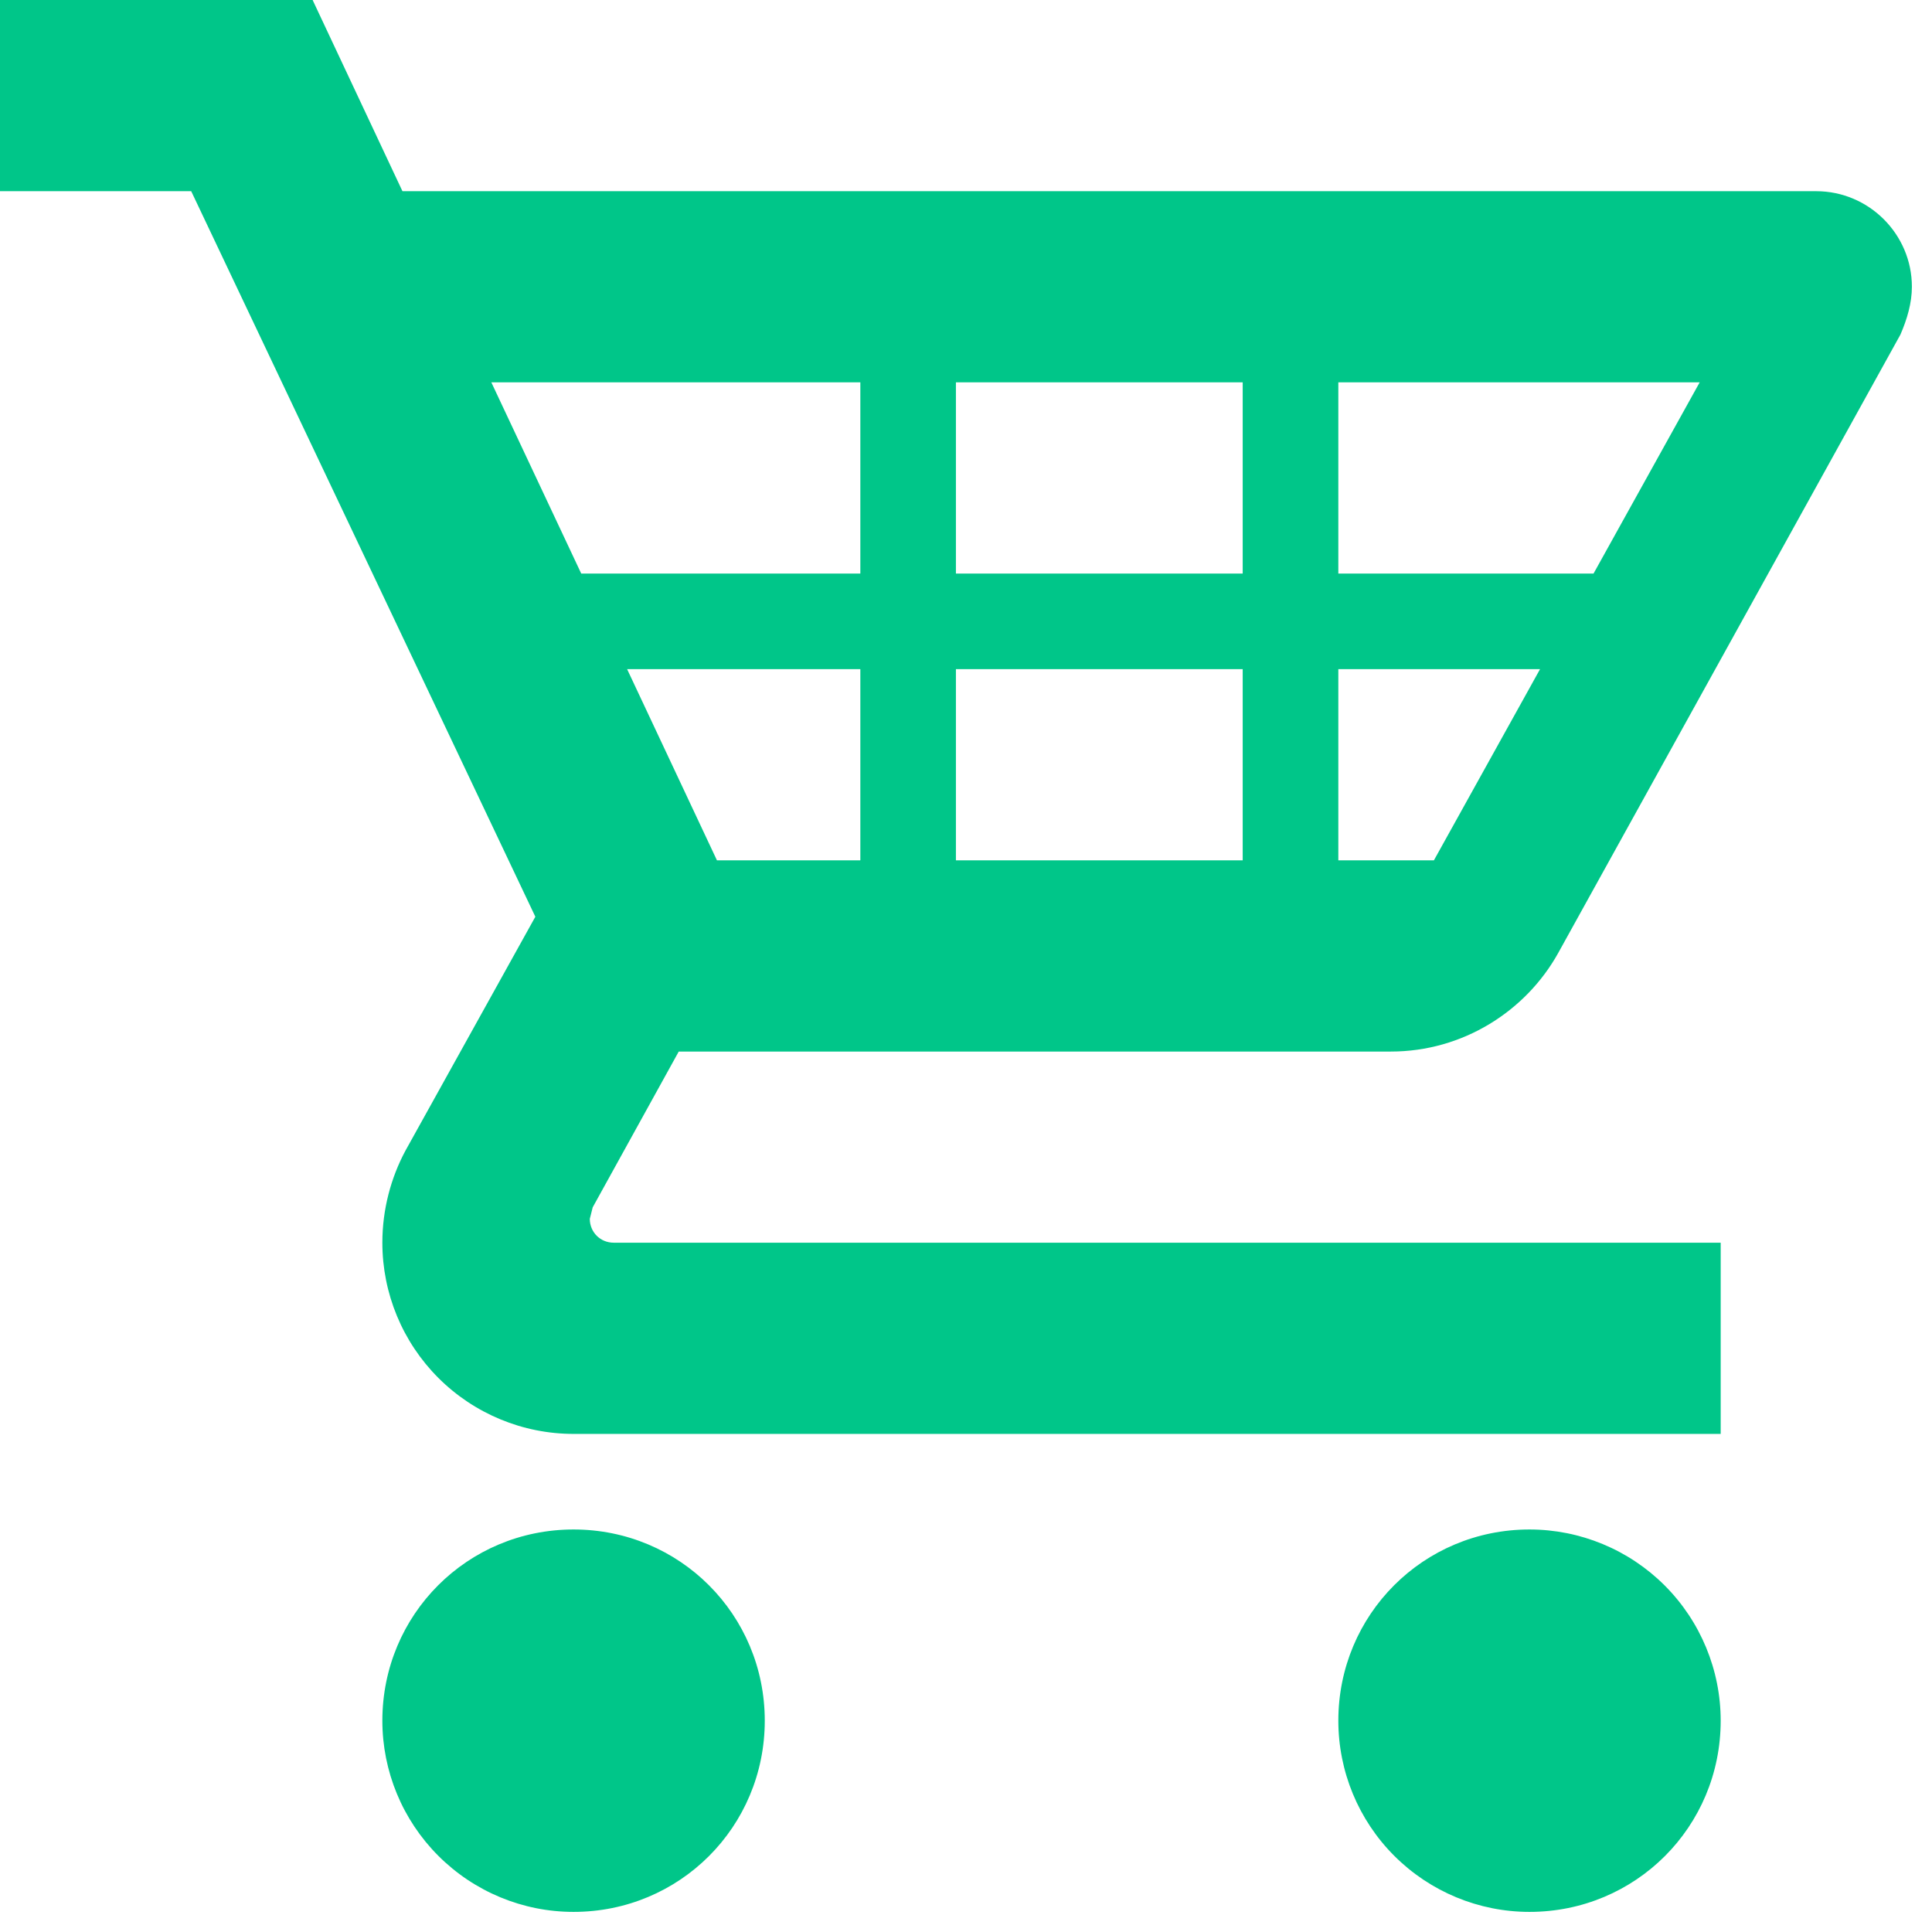
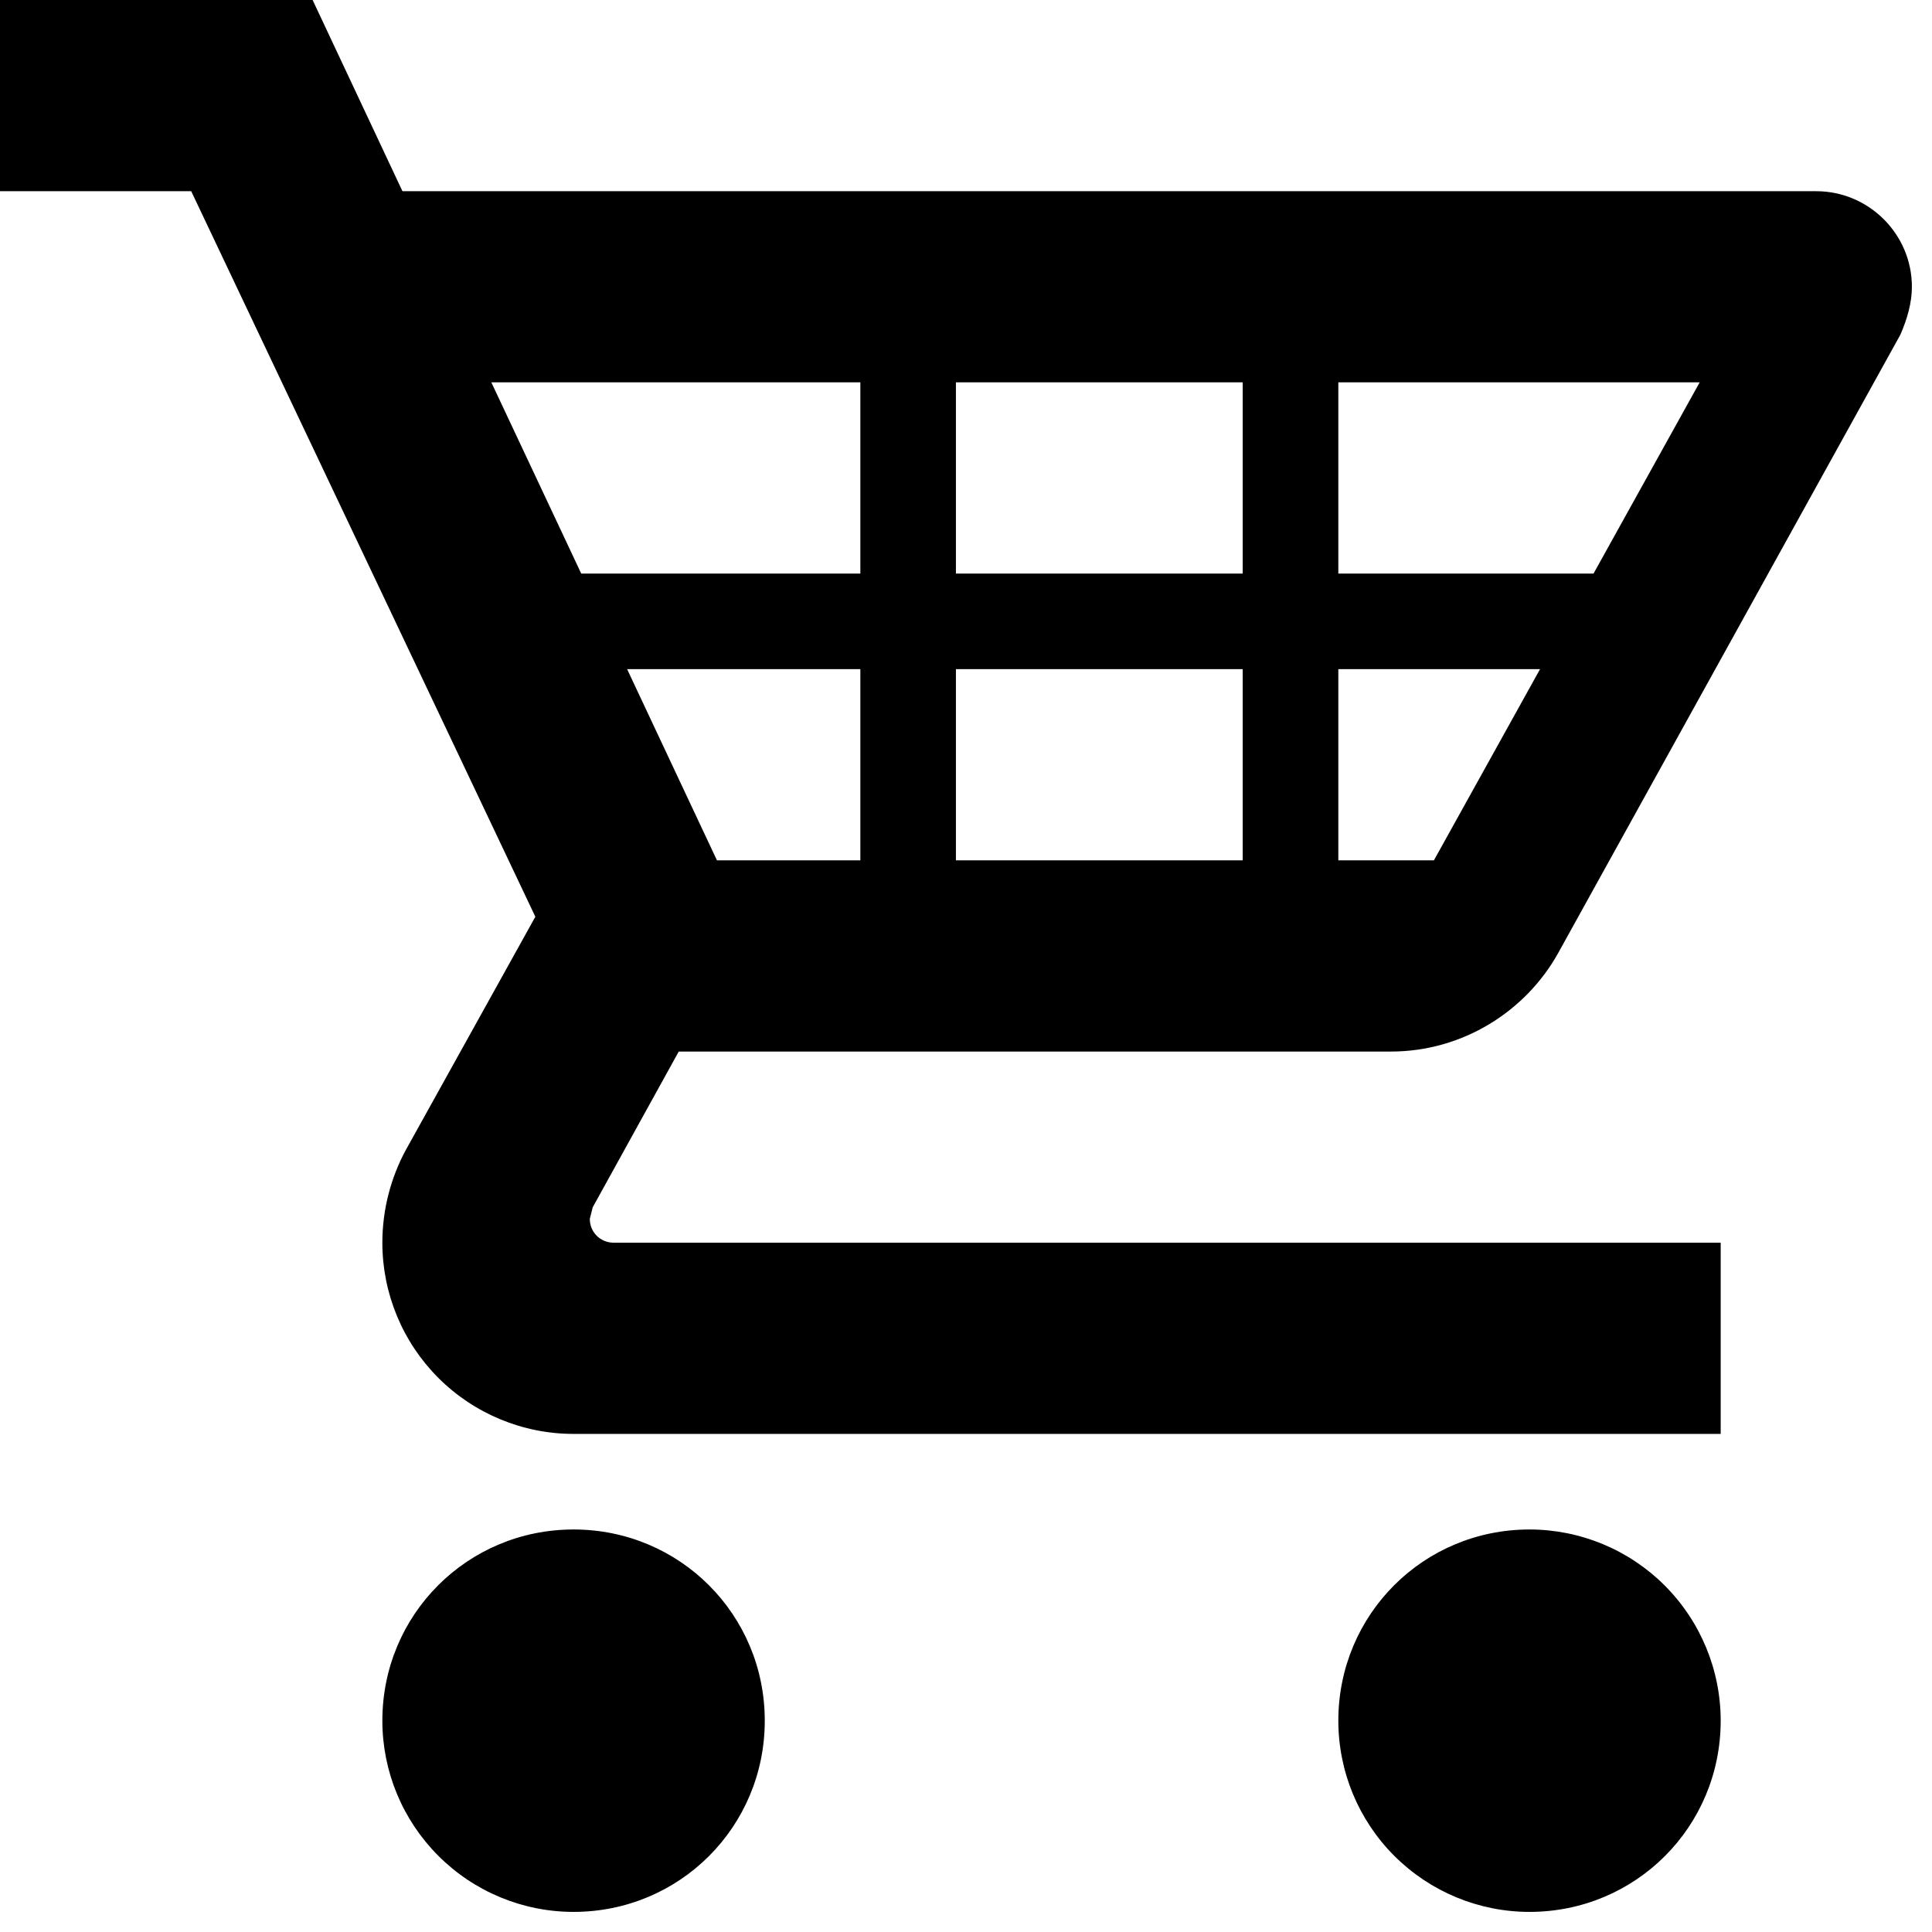
<svg xmlns="http://www.w3.org/2000/svg" width="32" height="32" viewBox="0 0 32 32" fill="none">
-   <path d="M28.5 28.5C28.5 30.258 27.091 31.667 25.333 31.667C24.494 31.667 23.688 31.333 23.094 30.739C22.5 30.145 22.167 29.34 22.167 28.5C22.167 26.742 23.576 25.333 25.333 25.333C26.173 25.333 26.979 25.667 27.573 26.261C28.166 26.855 28.5 27.66 28.5 28.5ZM9.5 25.333C7.742 25.333 6.333 26.742 6.333 28.5C6.333 29.34 6.667 30.145 7.261 30.739C7.855 31.333 8.66 31.667 9.5 31.667C11.258 31.667 12.667 30.258 12.667 28.5C12.667 26.742 11.258 25.333 9.5 25.333ZM9.817 19.997L9.769 20.188C9.769 20.409 9.943 20.583 10.165 20.583H28.5V23.75H9.5C8.66 23.75 7.855 23.416 7.261 22.823C6.667 22.229 6.333 21.423 6.333 20.583C6.333 20.029 6.476 19.507 6.713 19.063L8.867 15.184L3.167 3.167H0V0H5.178L6.666 3.167H30.083C30.954 3.167 31.667 3.879 31.667 4.75C31.667 5.019 31.587 5.288 31.477 5.542L25.808 15.786C25.27 16.752 24.225 17.417 23.038 17.417H11.242L9.817 19.997ZM11.875 14.25H14.25V11.083H10.387L11.875 14.25ZM15.833 11.083V14.25H20.583V11.083H15.833ZM20.583 9.5V6.333H15.833V9.5H20.583ZM25.508 11.083H22.167V14.25H23.75L25.508 11.083ZM28.152 6.333H22.167V9.5H26.394L28.152 6.333ZM8.138 6.333L9.627 9.5H14.25V6.333H8.138Z" fill="#00C689" />
+   <path d="M28.5 28.5C28.5 30.258 27.091 31.667 25.333 31.667C24.494 31.667 23.688 31.333 23.094 30.739C22.5 30.145 22.167 29.34 22.167 28.5C22.167 26.742 23.576 25.333 25.333 25.333C26.173 25.333 26.979 25.667 27.573 26.261C28.166 26.855 28.5 27.66 28.5 28.5ZM9.5 25.333C7.742 25.333 6.333 26.742 6.333 28.5C6.333 29.34 6.667 30.145 7.261 30.739C7.855 31.333 8.66 31.667 9.5 31.667C11.258 31.667 12.667 30.258 12.667 28.5C12.667 26.742 11.258 25.333 9.5 25.333ZM9.817 19.997L9.769 20.188C9.769 20.409 9.943 20.583 10.165 20.583H28.5V23.75H9.5C8.66 23.75 7.855 23.416 7.261 22.823C6.667 22.229 6.333 21.423 6.333 20.583C6.333 20.029 6.476 19.507 6.713 19.063L8.867 15.184L3.167 3.167H0V0H5.178L6.666 3.167H30.083C30.954 3.167 31.667 3.879 31.667 4.75C31.667 5.019 31.587 5.288 31.477 5.542L25.808 15.786C25.27 16.752 24.225 17.417 23.038 17.417H11.242L9.817 19.997ZM11.875 14.25H14.25V11.083H10.387L11.875 14.25ZM15.833 11.083V14.25H20.583V11.083H15.833ZM20.583 9.5V6.333H15.833V9.5H20.583ZM25.508 11.083H22.167V14.25H23.75L25.508 11.083ZM28.152 6.333H22.167V9.5H26.394L28.152 6.333ZM8.138 6.333L9.627 9.5H14.25V6.333H8.138Z" fill="black" />
</svg>
